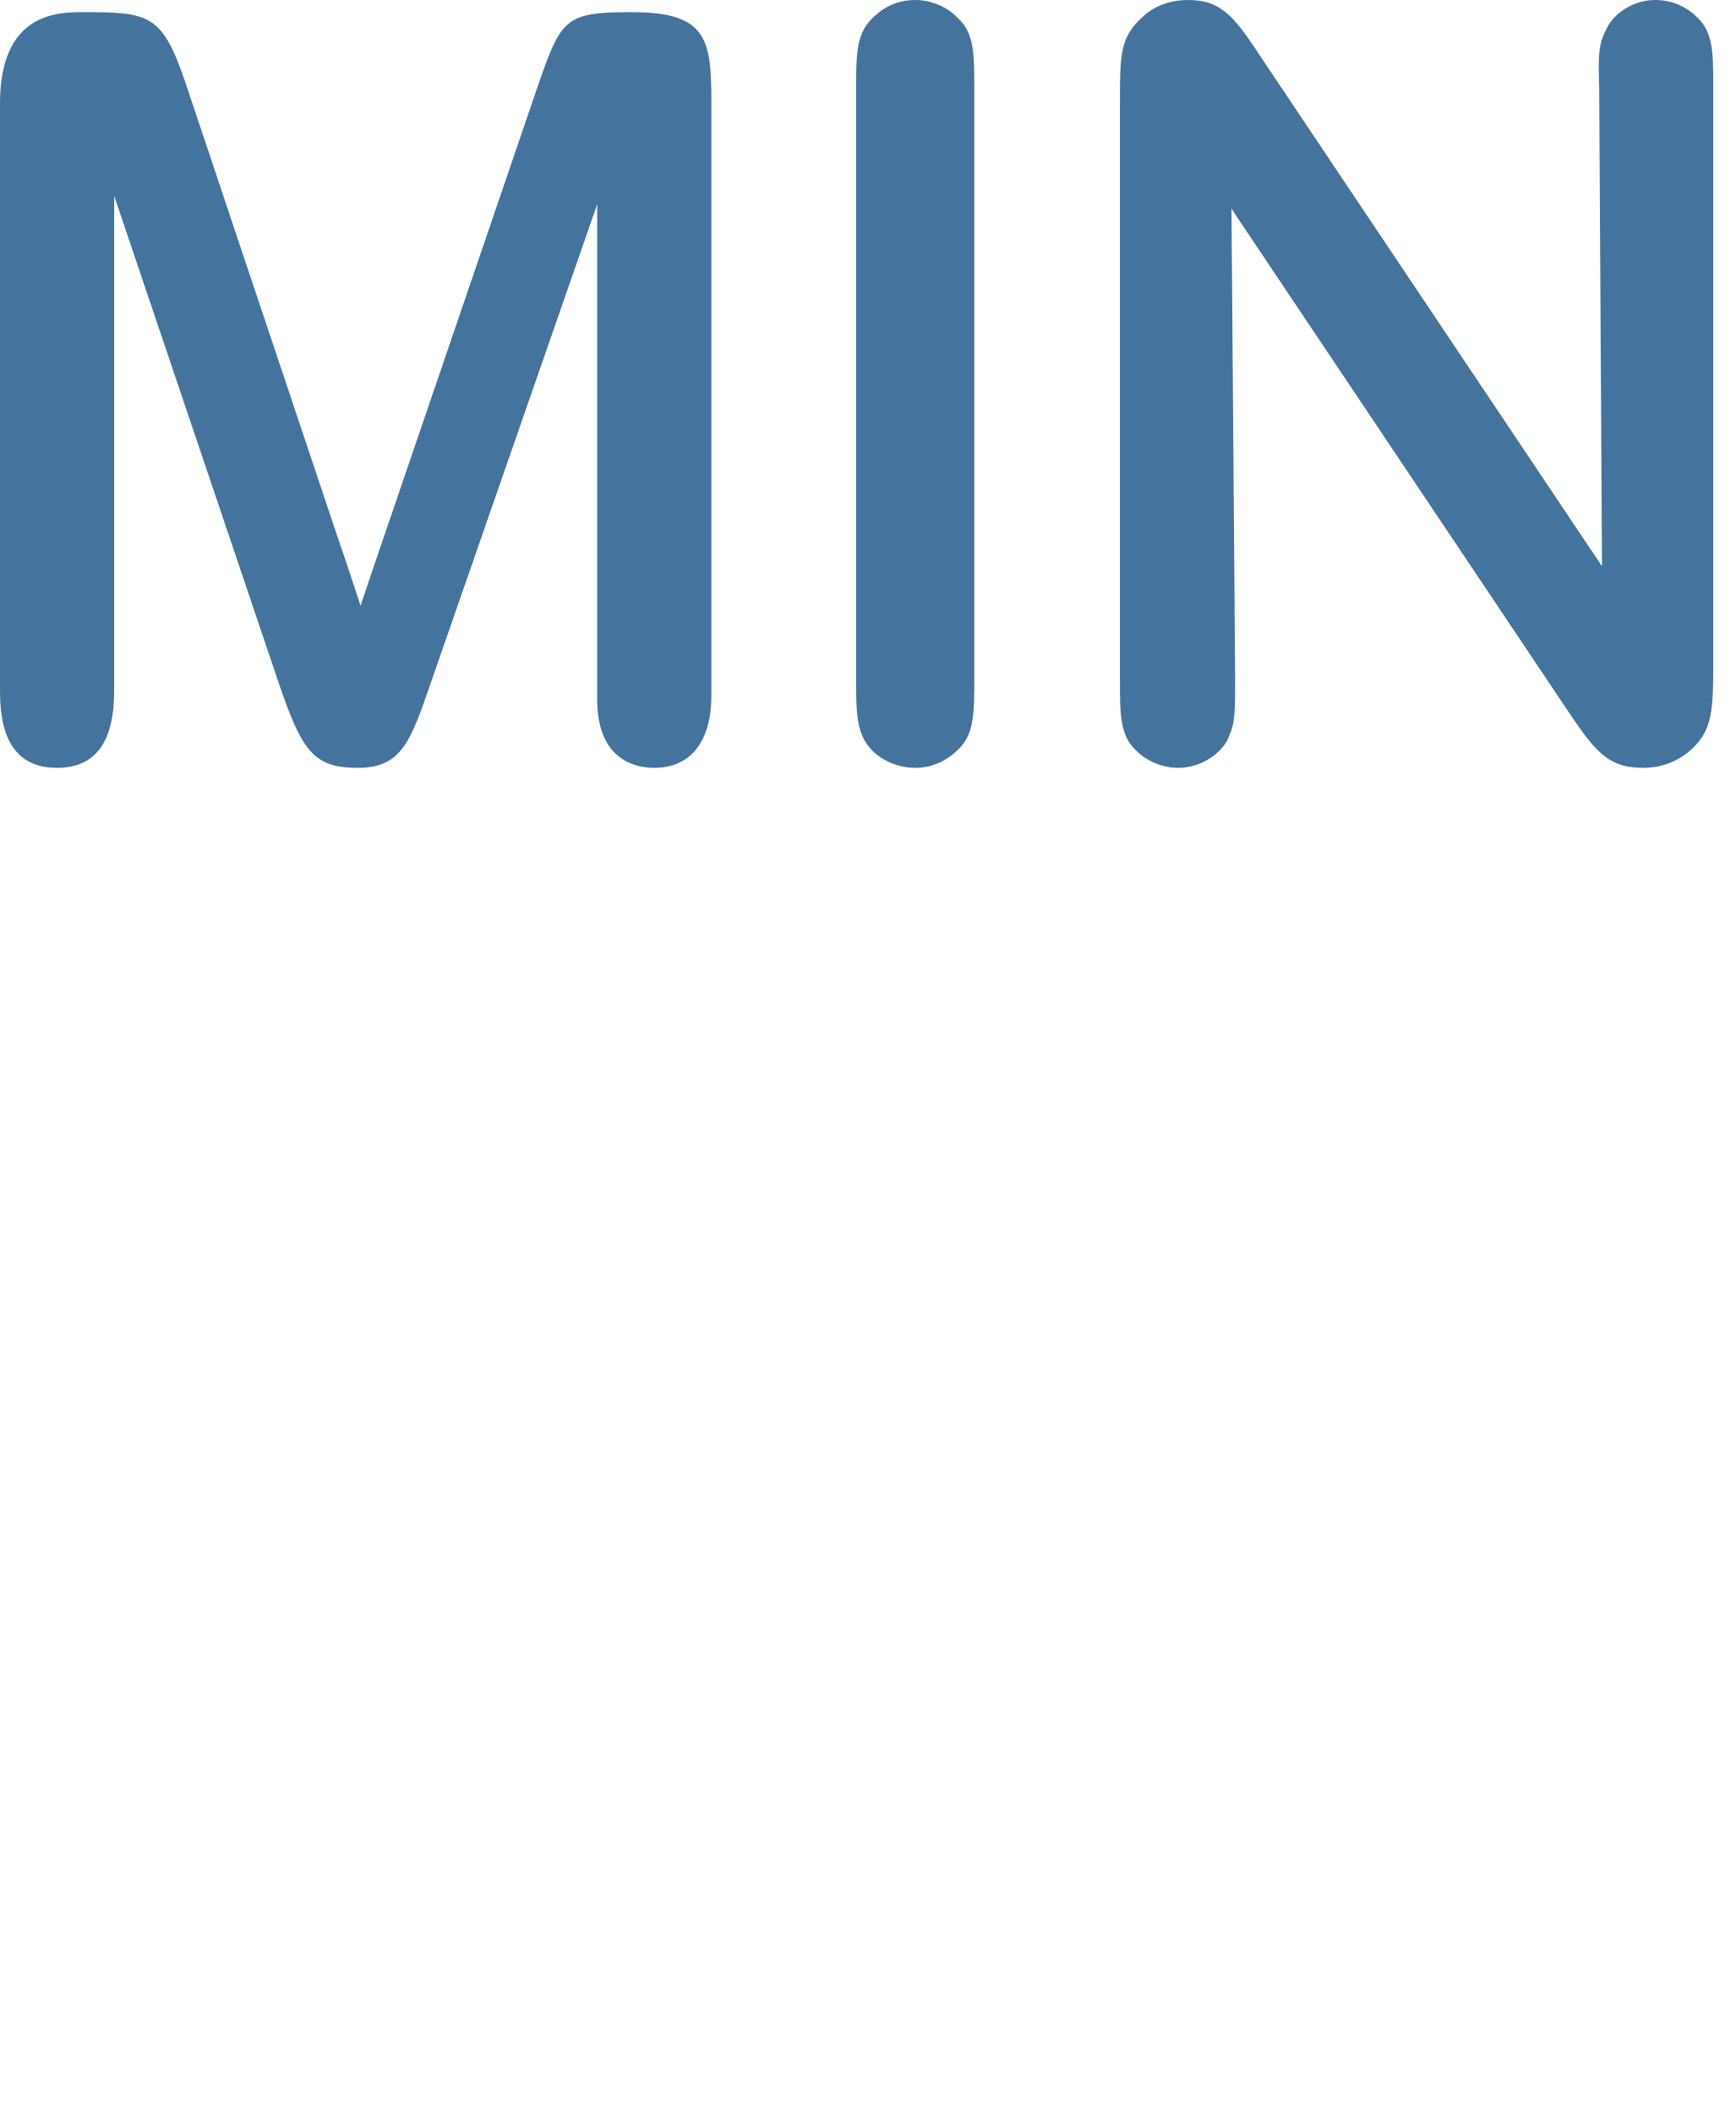
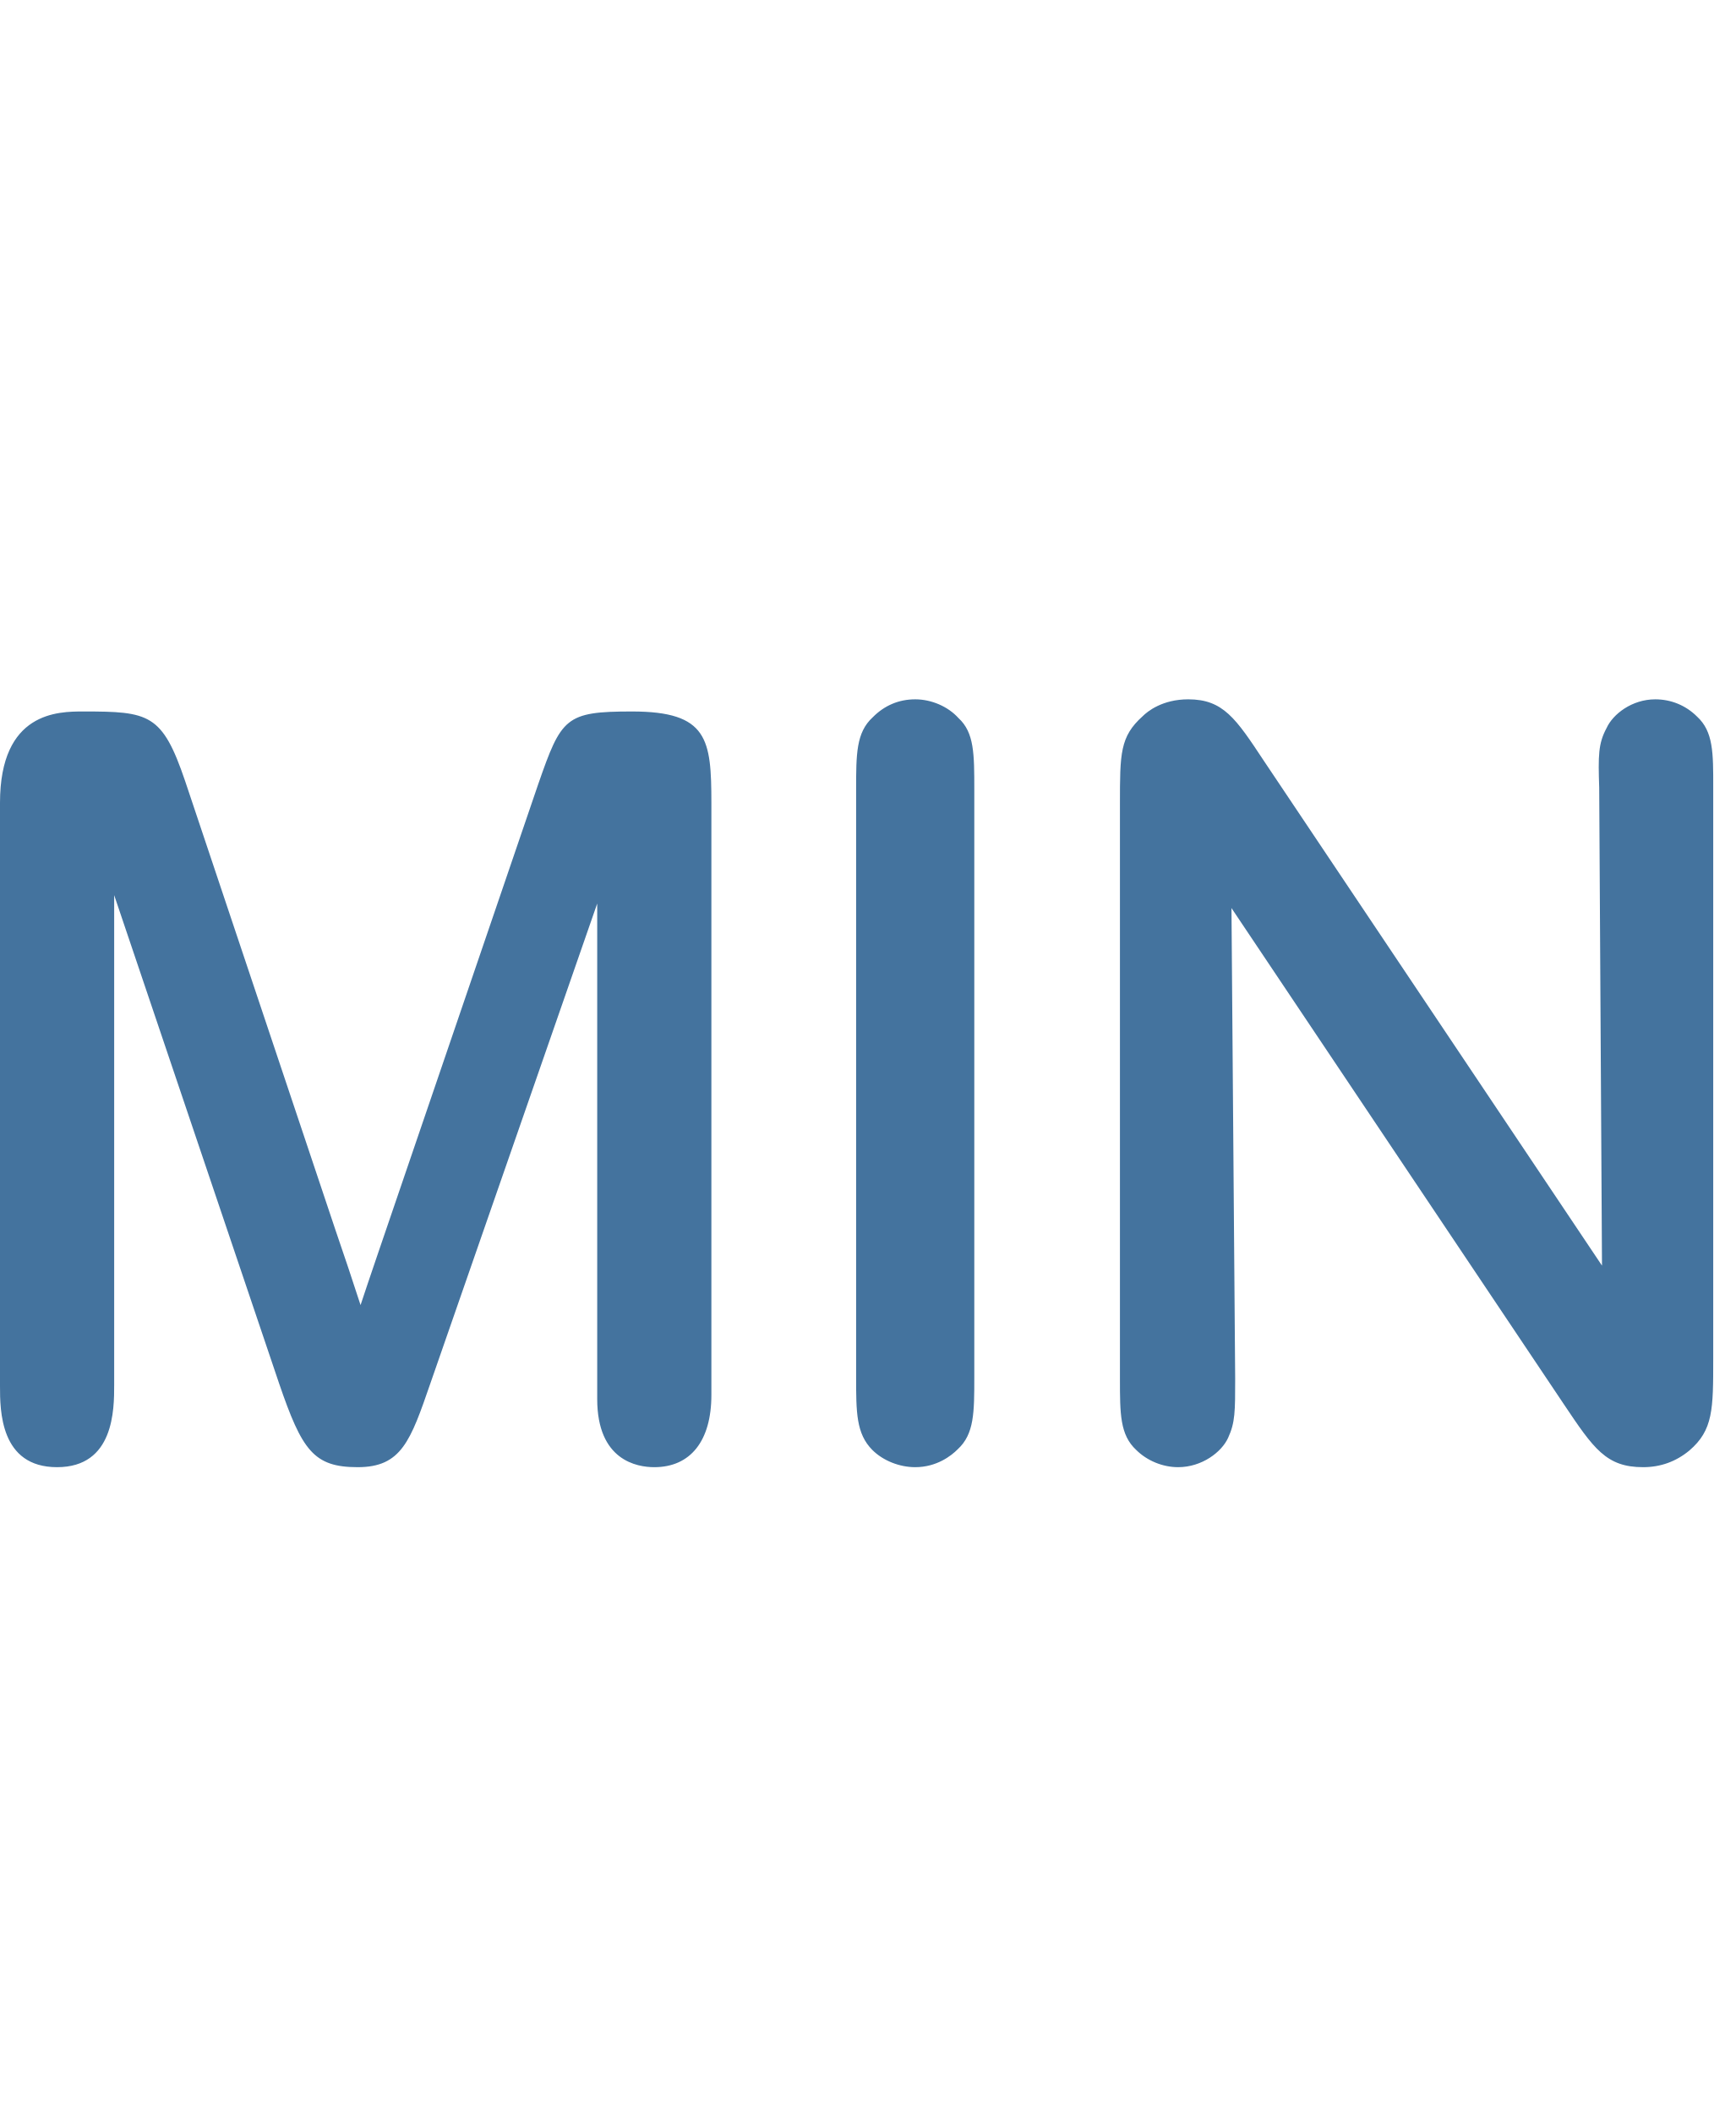
- <svg xmlns="http://www.w3.org/2000/svg" id="feller-1498" x="0px" y="0px" width="23px" height="28px" xml:space="preserve">
+ <svg xmlns="http://www.w3.org/2000/svg" id="feller-1498" x="0px" y="0px" width="23px" height="28px" viewBox="0 -9.267 23 28" xml:space="preserve">
  <path d="M8.375,0.161c-0.882,0-0.936,0.081-1.243,0.964L5,7.368C4.897,7.671,4.837,7.848,4.778,8.027   c-0.107-0.332-0.22-0.666-0.332-0.993L2.454,1.085C2.15,0.189,1.977,0.161,1.104,0.161c-0.33,0-1.104,0-1.104,1.211v7.726   c0,0.322,0,1.077,0.756,1.077c0.757,0,0.757-0.765,0.757-1.091V2.595l2.185,6.469c0.304,0.888,0.458,1.111,1.042,1.111   c0.58,0,0.7-0.348,0.963-1.11l2.211-6.359v6.566c0,0.815,0.528,0.903,0.756,0.903c0.481,0,0.757-0.349,0.757-0.957V1.372   C9.426,0.532,9.384,0.161,8.375,0.161z M12.128,0c-0.218,0-0.409,0.082-0.563,0.238c-0.22,0.202-0.22,0.487-0.22,0.96v7.779c0,0.47,0,0.754,0.215,0.97   c0.141,0.141,0.358,0.228,0.568,0.228c0.284,0,0.478-0.151,0.563-0.237c0.22-0.202,0.22-0.487,0.22-0.96V1.198   c0-0.473,0-0.758-0.21-0.95C12.563,0.095,12.343,0,12.128,0z M22.489,0.229C22.341,0.081,22.145,0,21.935,0c-0.309,0-0.562,0.196-0.646,0.382c-0.11,0.205-0.111,0.364-0.097,0.79   l0.037,6.332l-4.482-6.691C16.378,0.255,16.21,0,15.746,0c-0.343,0-0.54,0.16-0.604,0.224c-0.301,0.27-0.301,0.494-0.301,1.161   v7.619c0,0.464,0,0.743,0.216,0.943c0.144,0.143,0.351,0.228,0.555,0.228c0.316,0,0.578-0.201,0.663-0.39   c0.093-0.202,0.093-0.349,0.093-0.782l-0.049-6.237l4.404,6.574c0.396,0.591,0.562,0.835,1.051,0.835   c0.229,0,0.434-0.073,0.612-0.22c0.317-0.271,0.317-0.548,0.317-1.218V1.171C22.704,0.707,22.704,0.427,22.489,0.229z" style="fill: #44739e" />
</svg>
